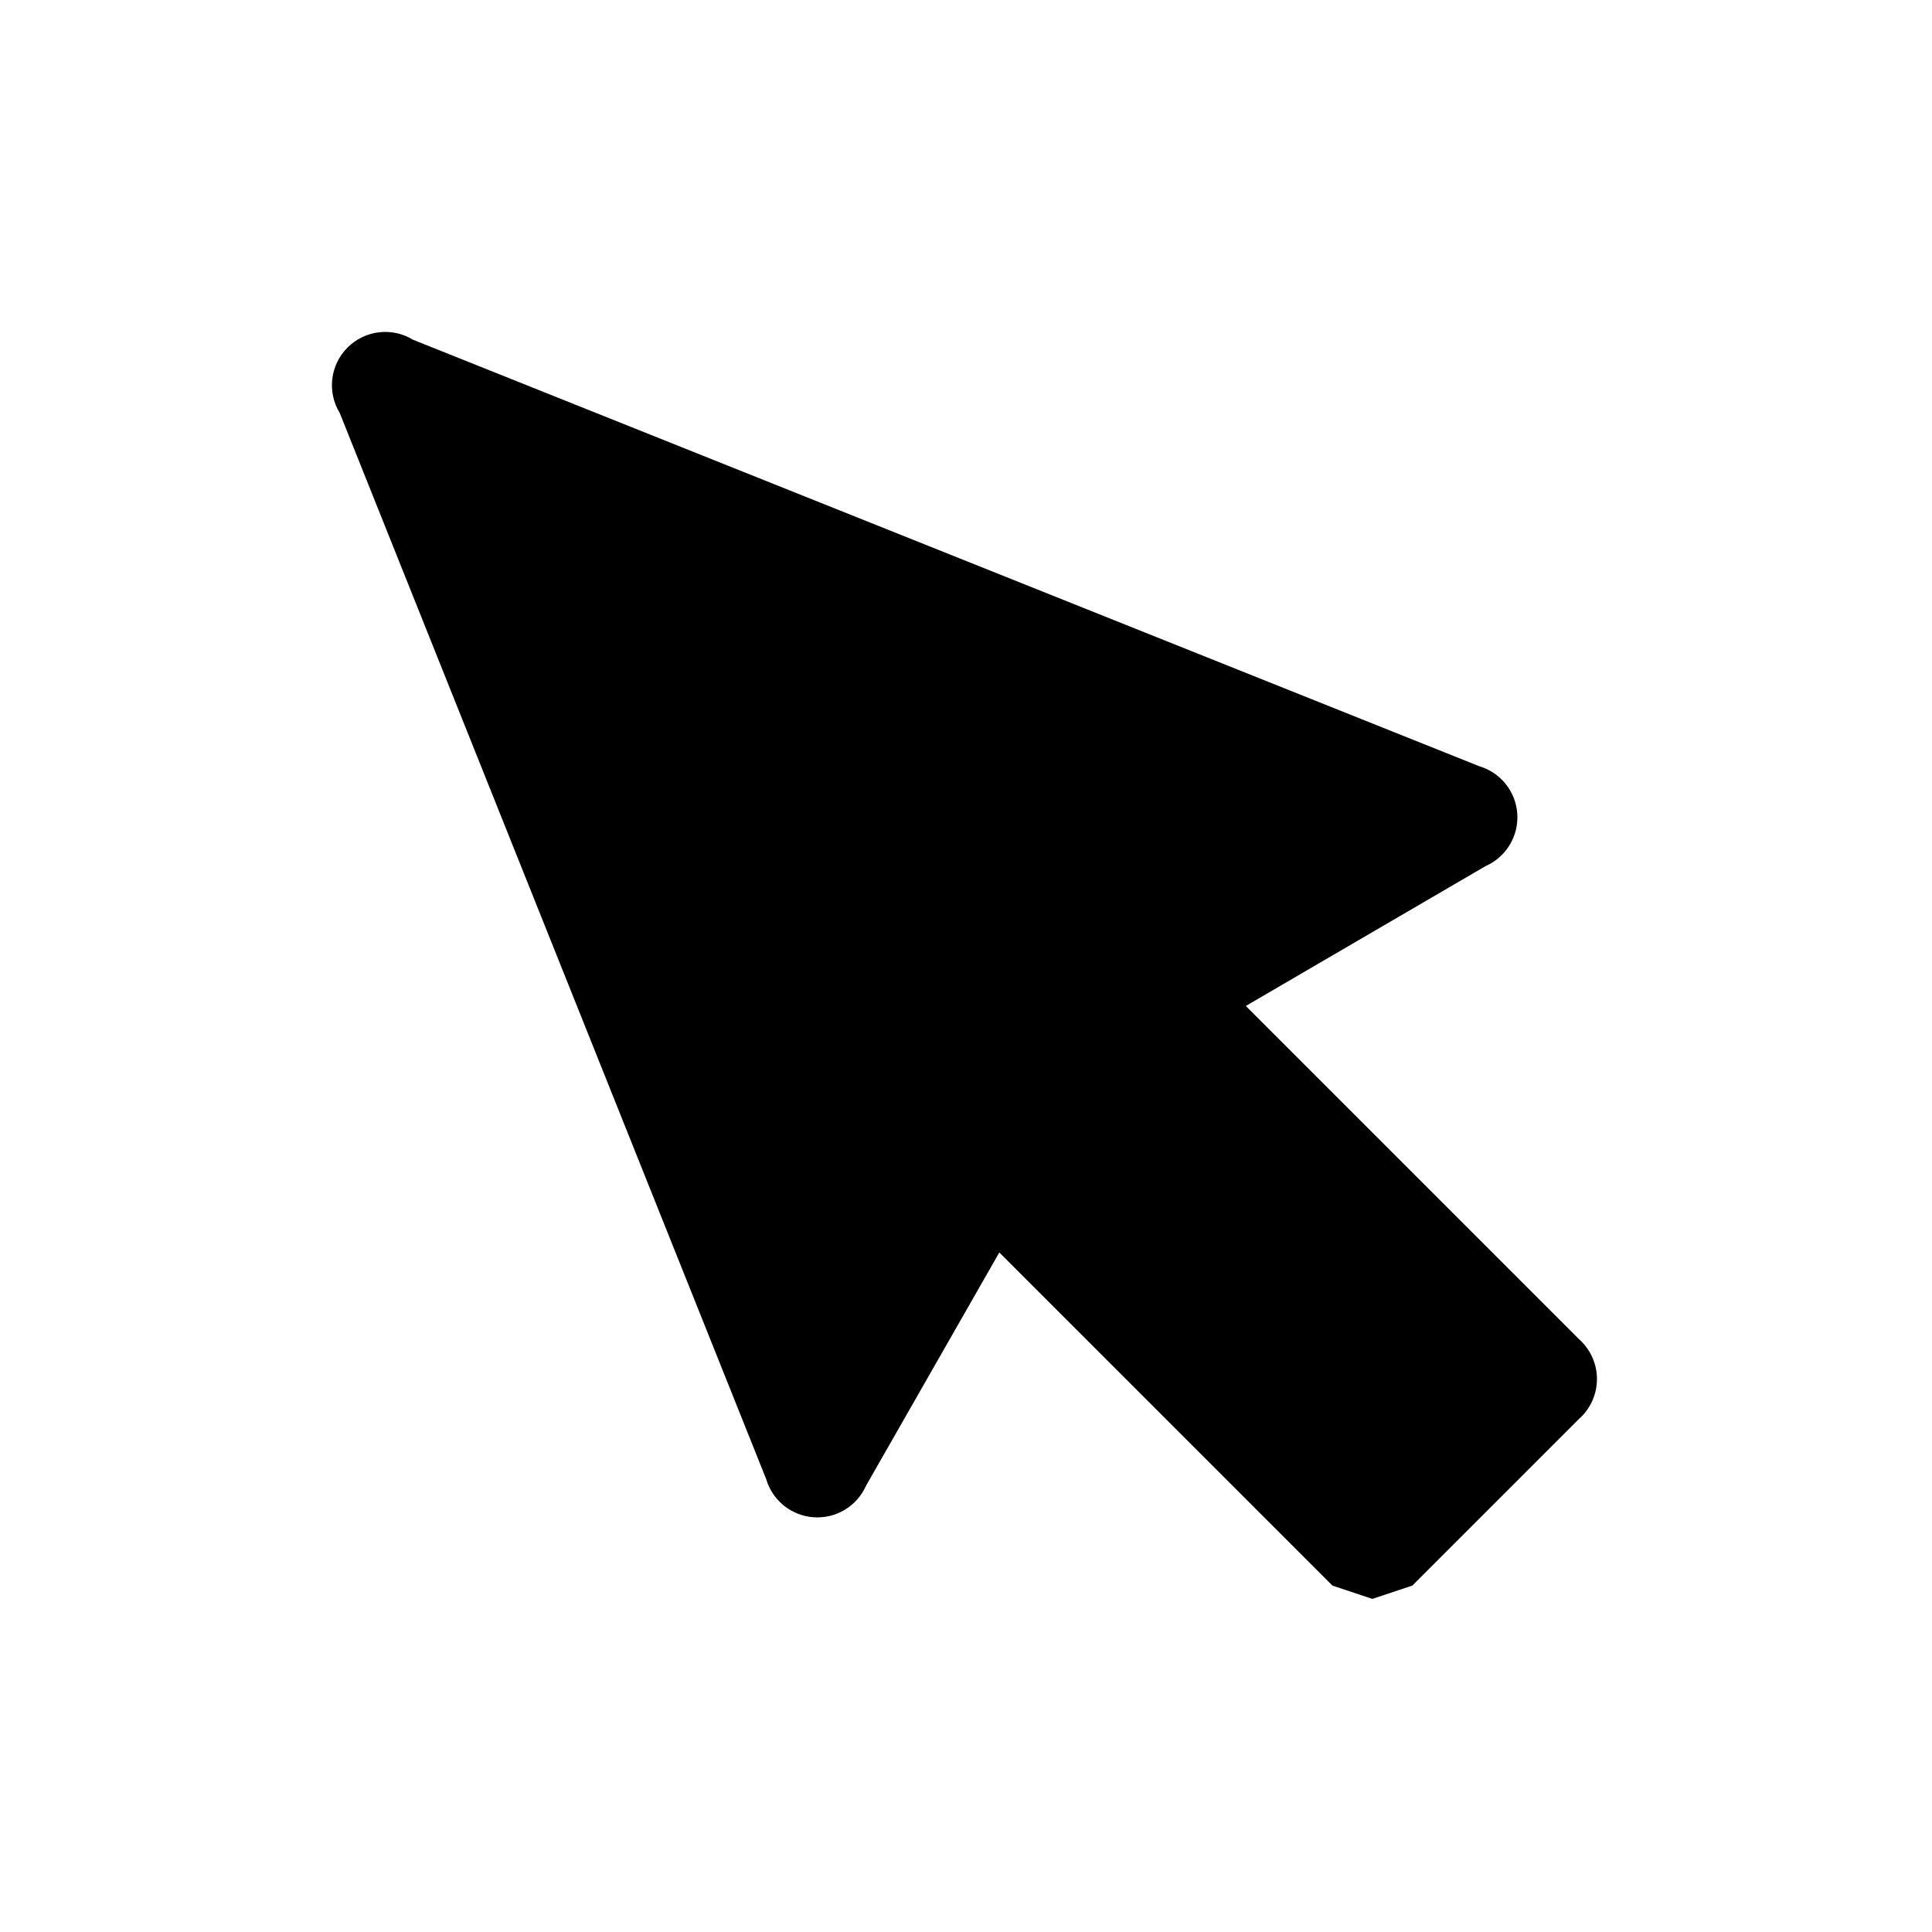
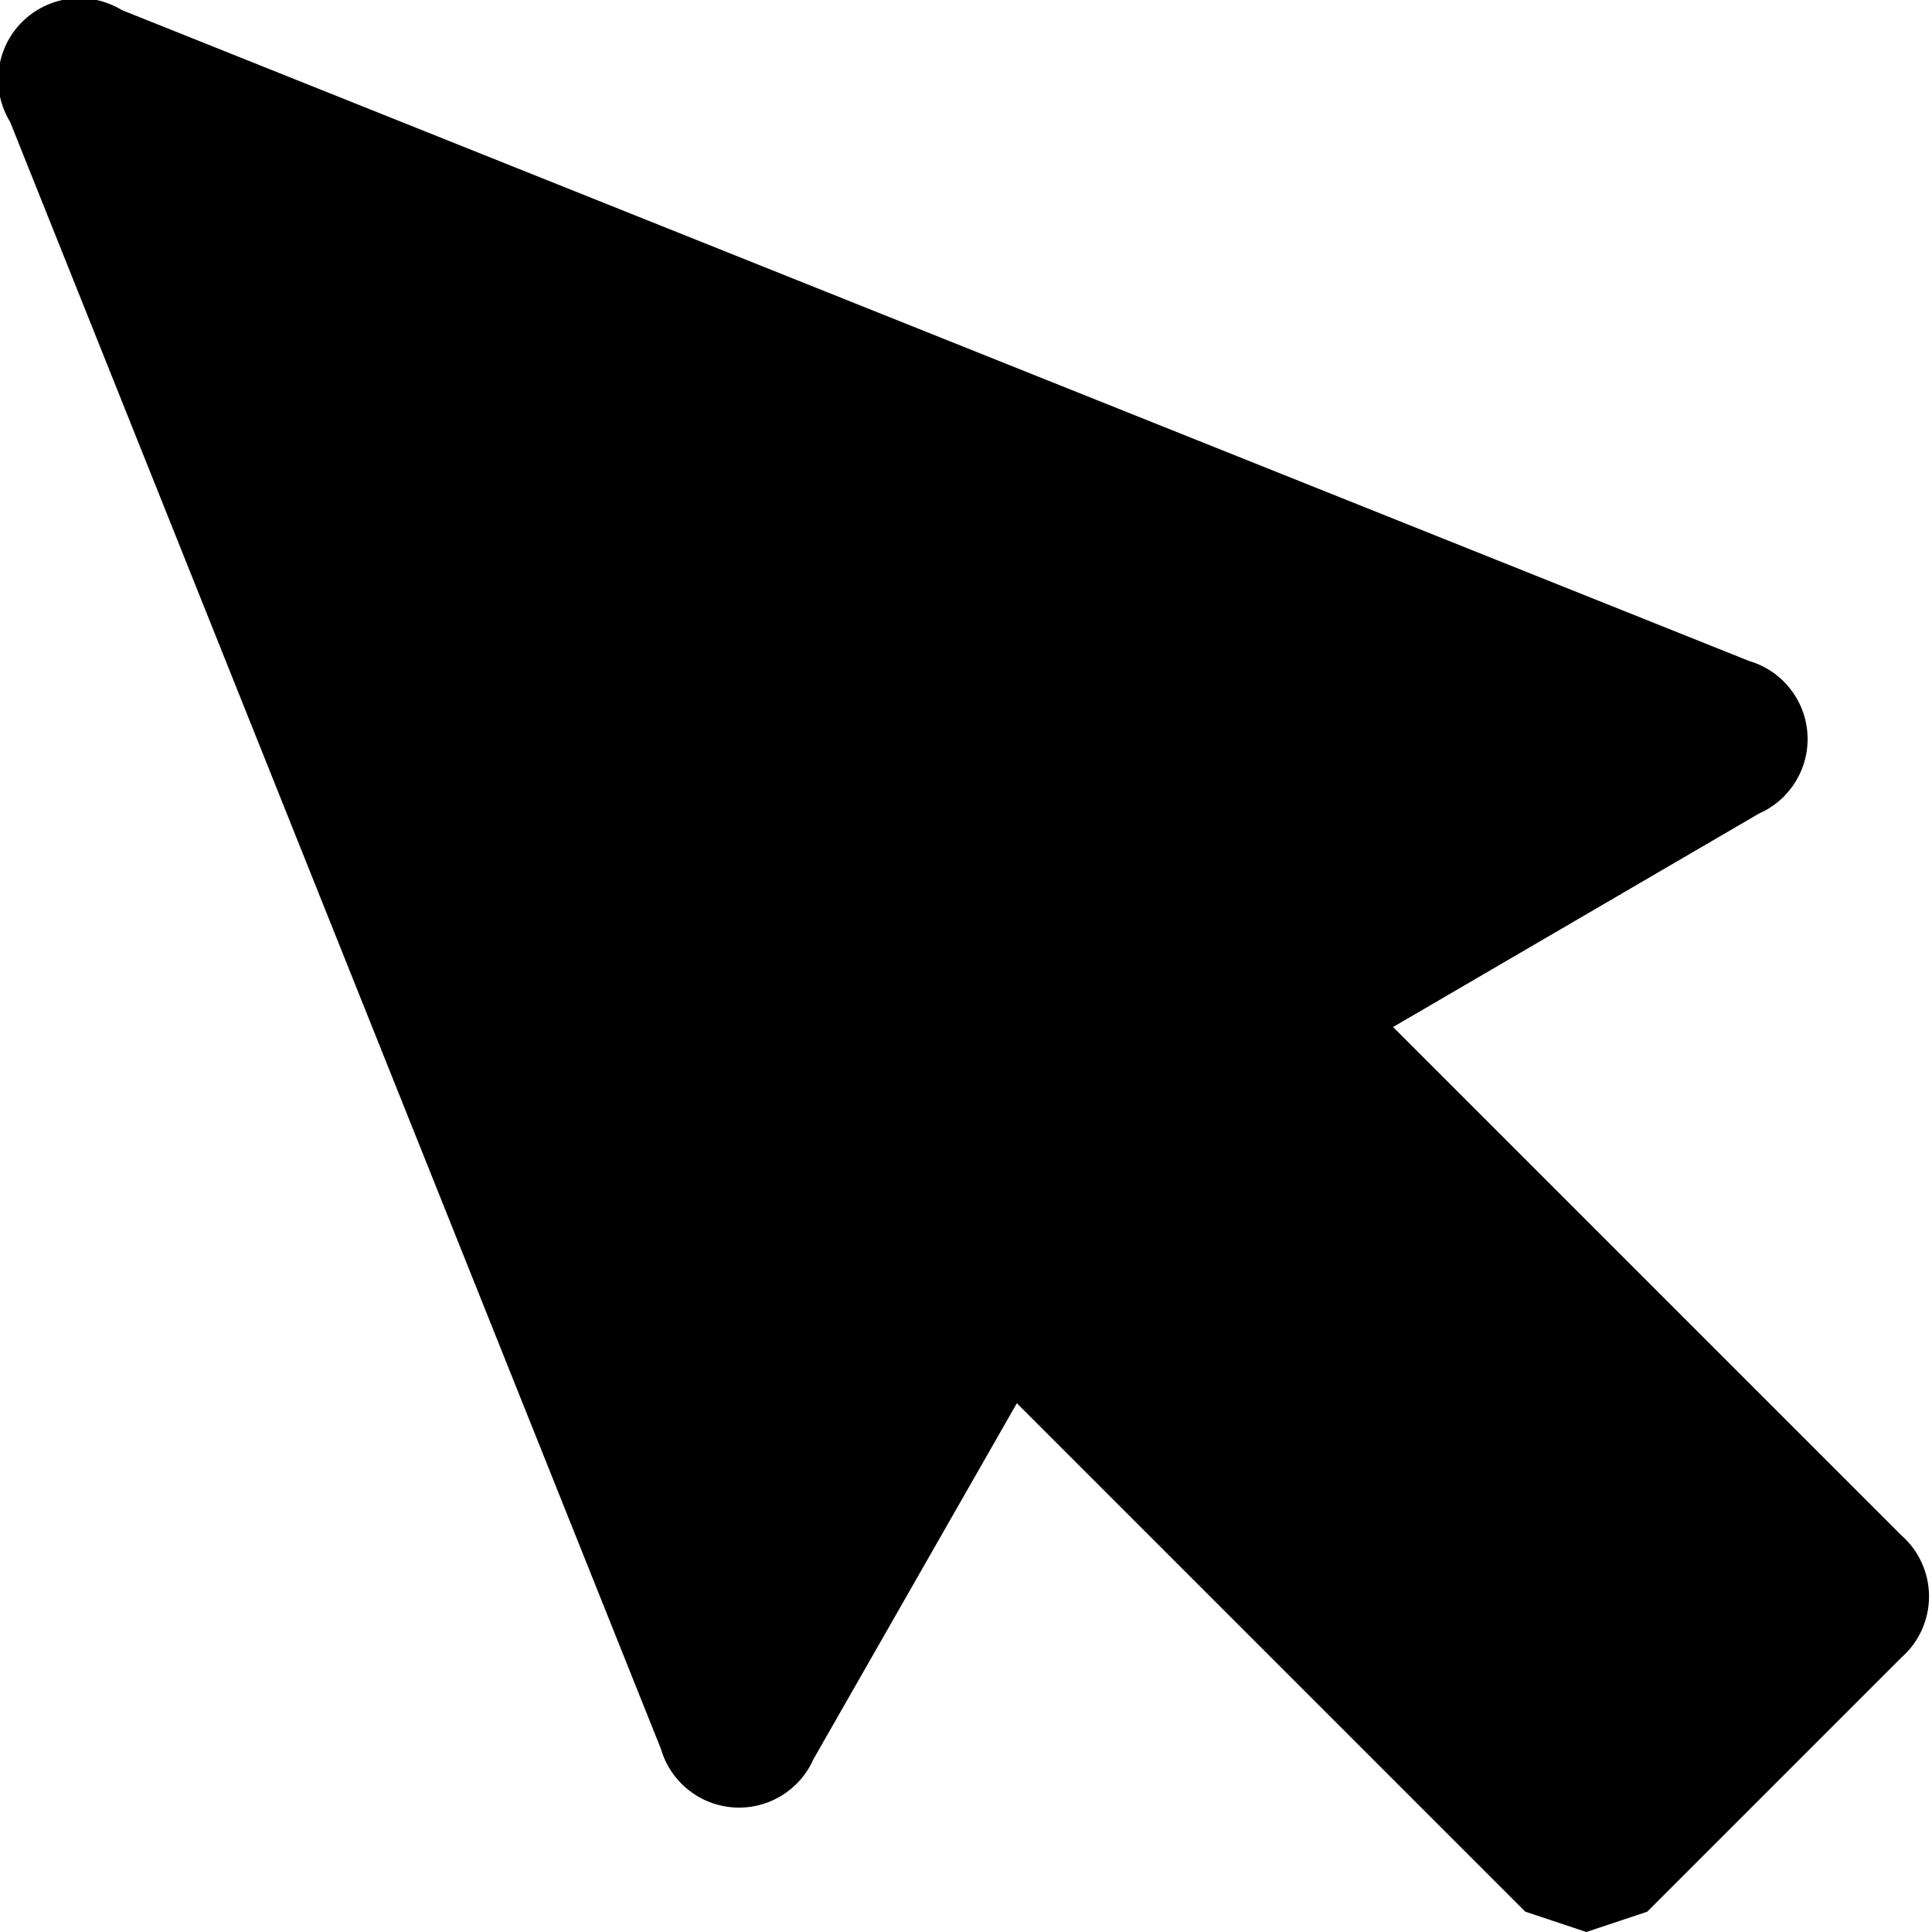
- <svg xmlns="http://www.w3.org/2000/svg" viewBox="0 0 29 29">
-   <defs>
-     <clipPath id="a">
-       <path d="M23.7,20.1a.8.8,0,0,1,0,1.2l-2.5,2.5-.6.2-.6-.2-5-5L13,22.3a.8.8,0,0,1-1.5-.1L5.1,6.2A.8.8,0,0,1,6.2,5.1l16,6.4a.8.8,0,0,1,.1,1.5l-3.6,2.1Z" fill="none" />
-     </clipPath>
-   </defs>
-   <g clip-path="url(#a)">
-     <rect width="29" height="29" fill="" />
-   </g>
+ <svg xmlns="http://www.w3.org/2000/svg" viewBox="0 0 19 19">
+   <path d="M18.7,15.1a.8.8,0,0,1,0,1.2l-2.5,2.5-.6.2-.6-.2-5-5L8,17.3a.8.8,0,0,1-1.5-.1L.1,1.2A.8.8,0,0,1,1.2.1l16,6.4A.8.8,0,0,1,17.3,8l-3.6,2.1Z" fill="" />
</svg>
